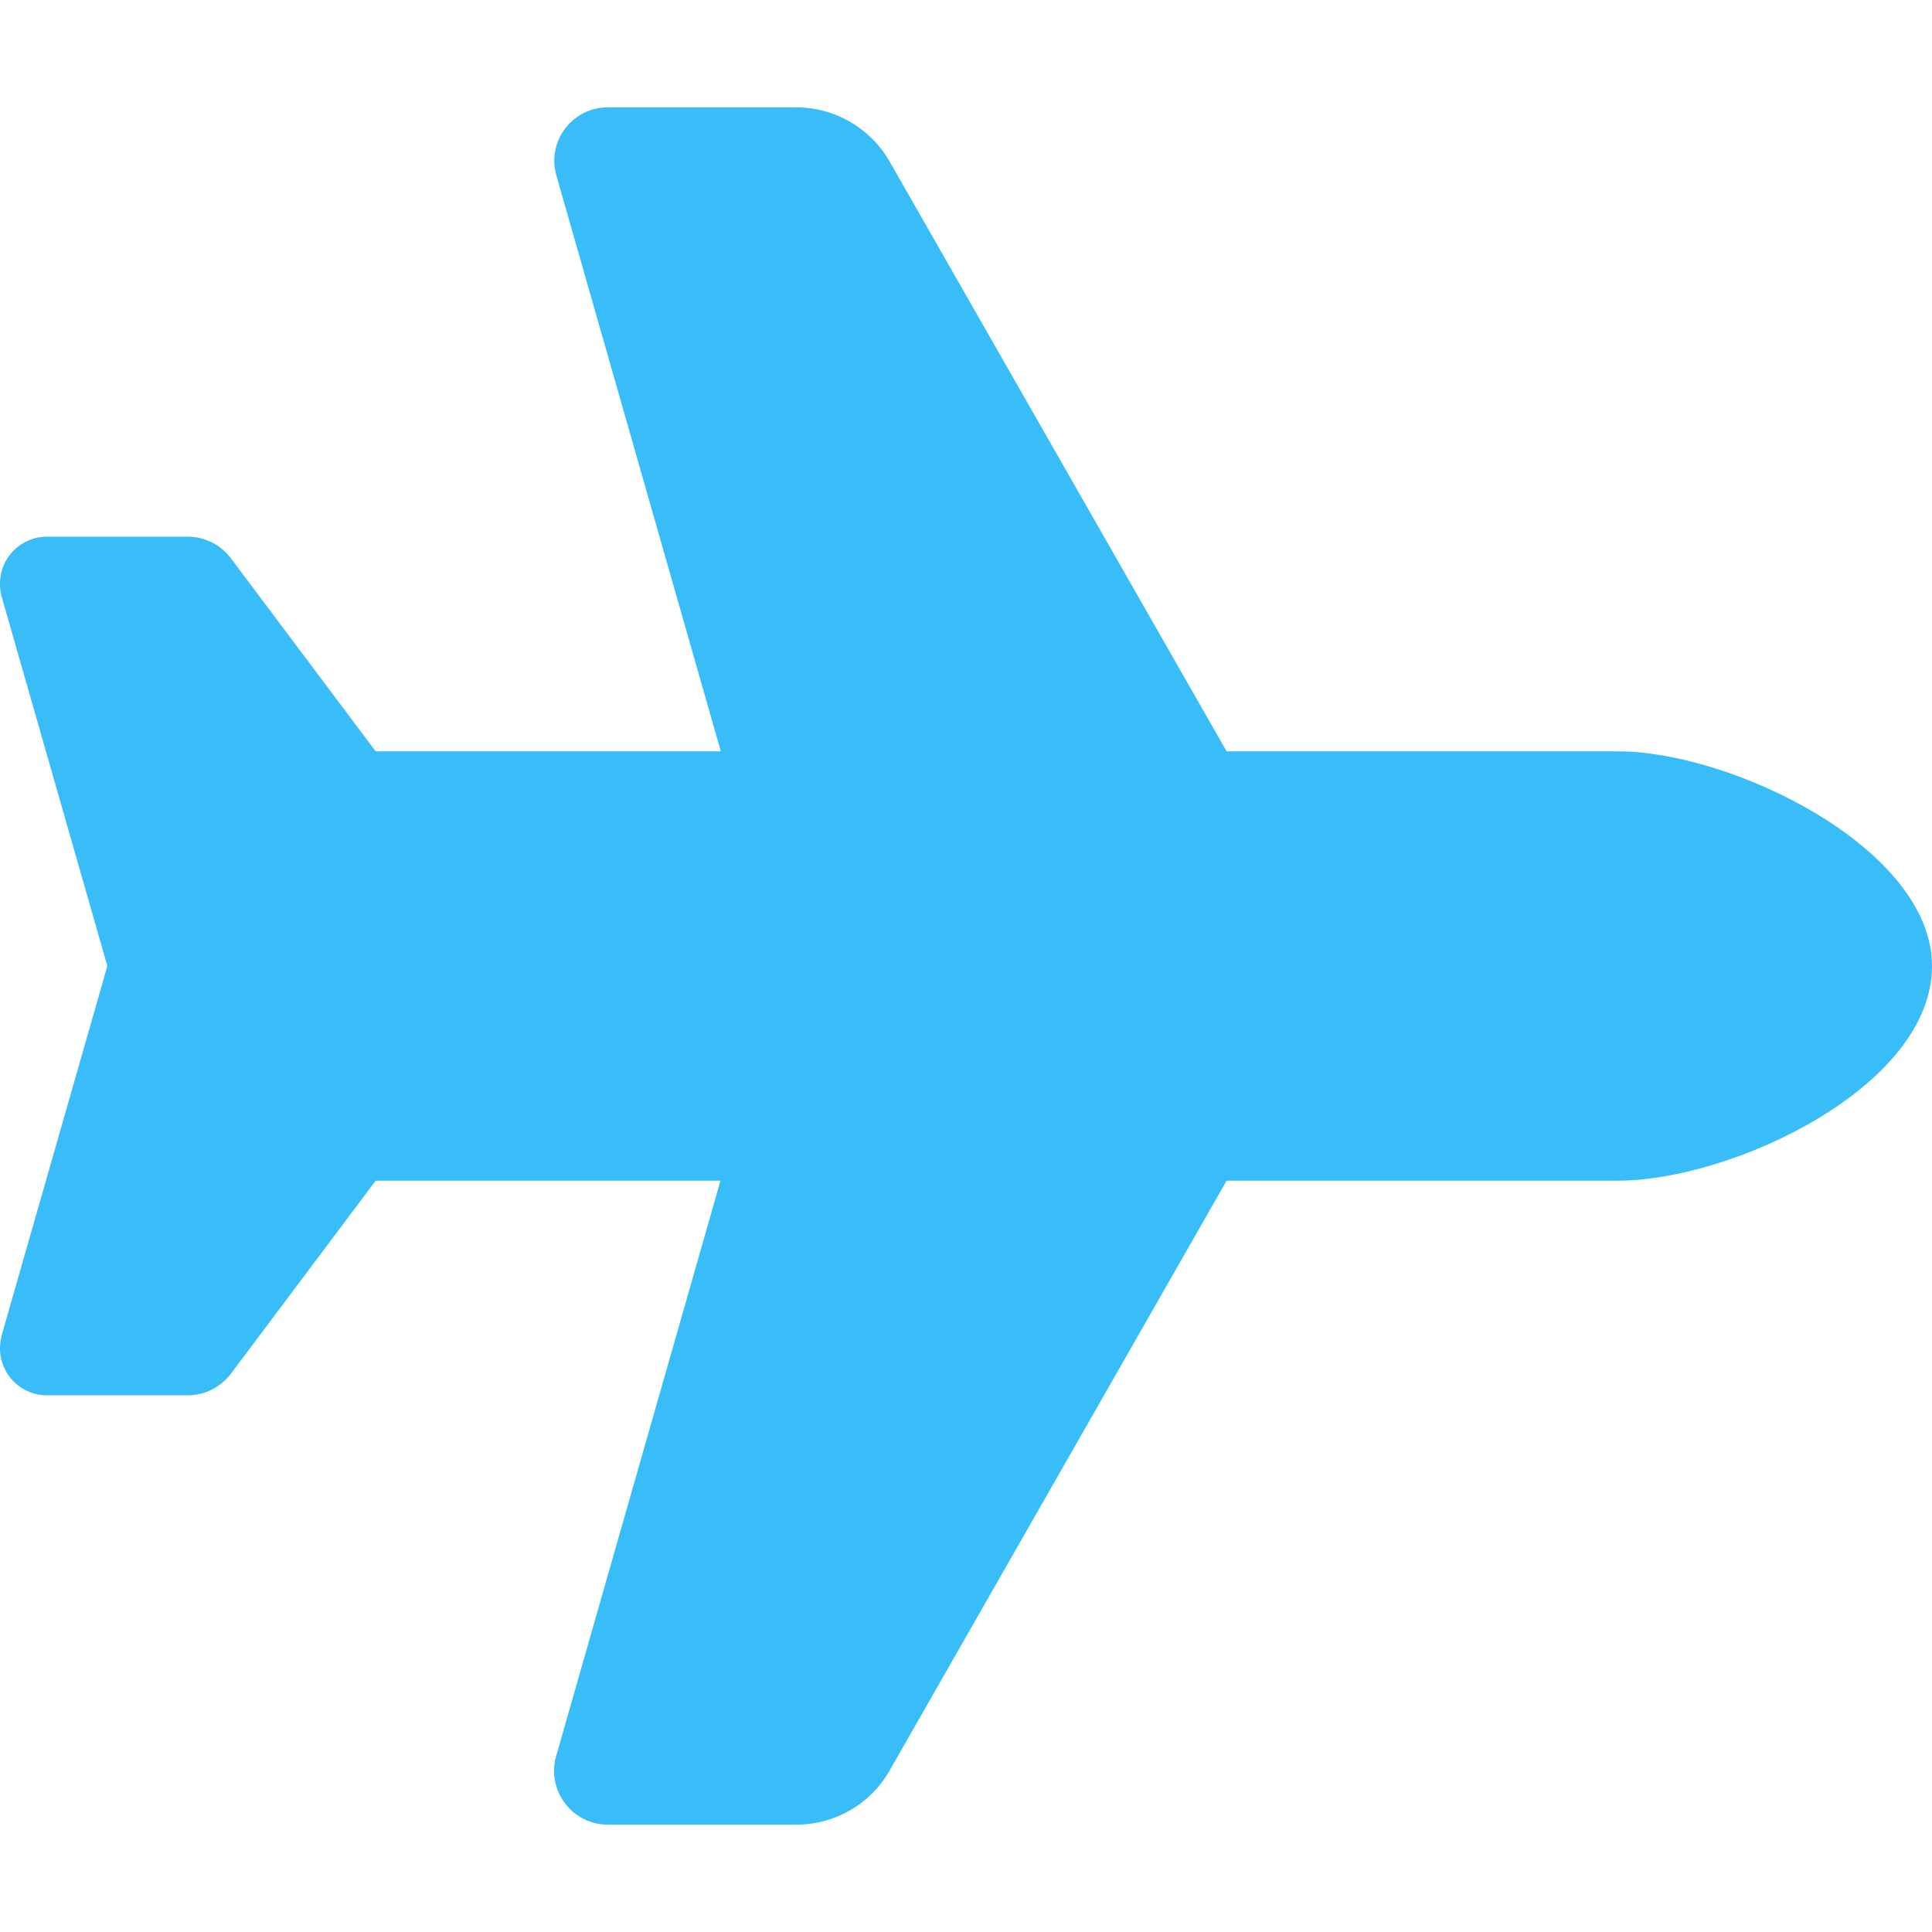
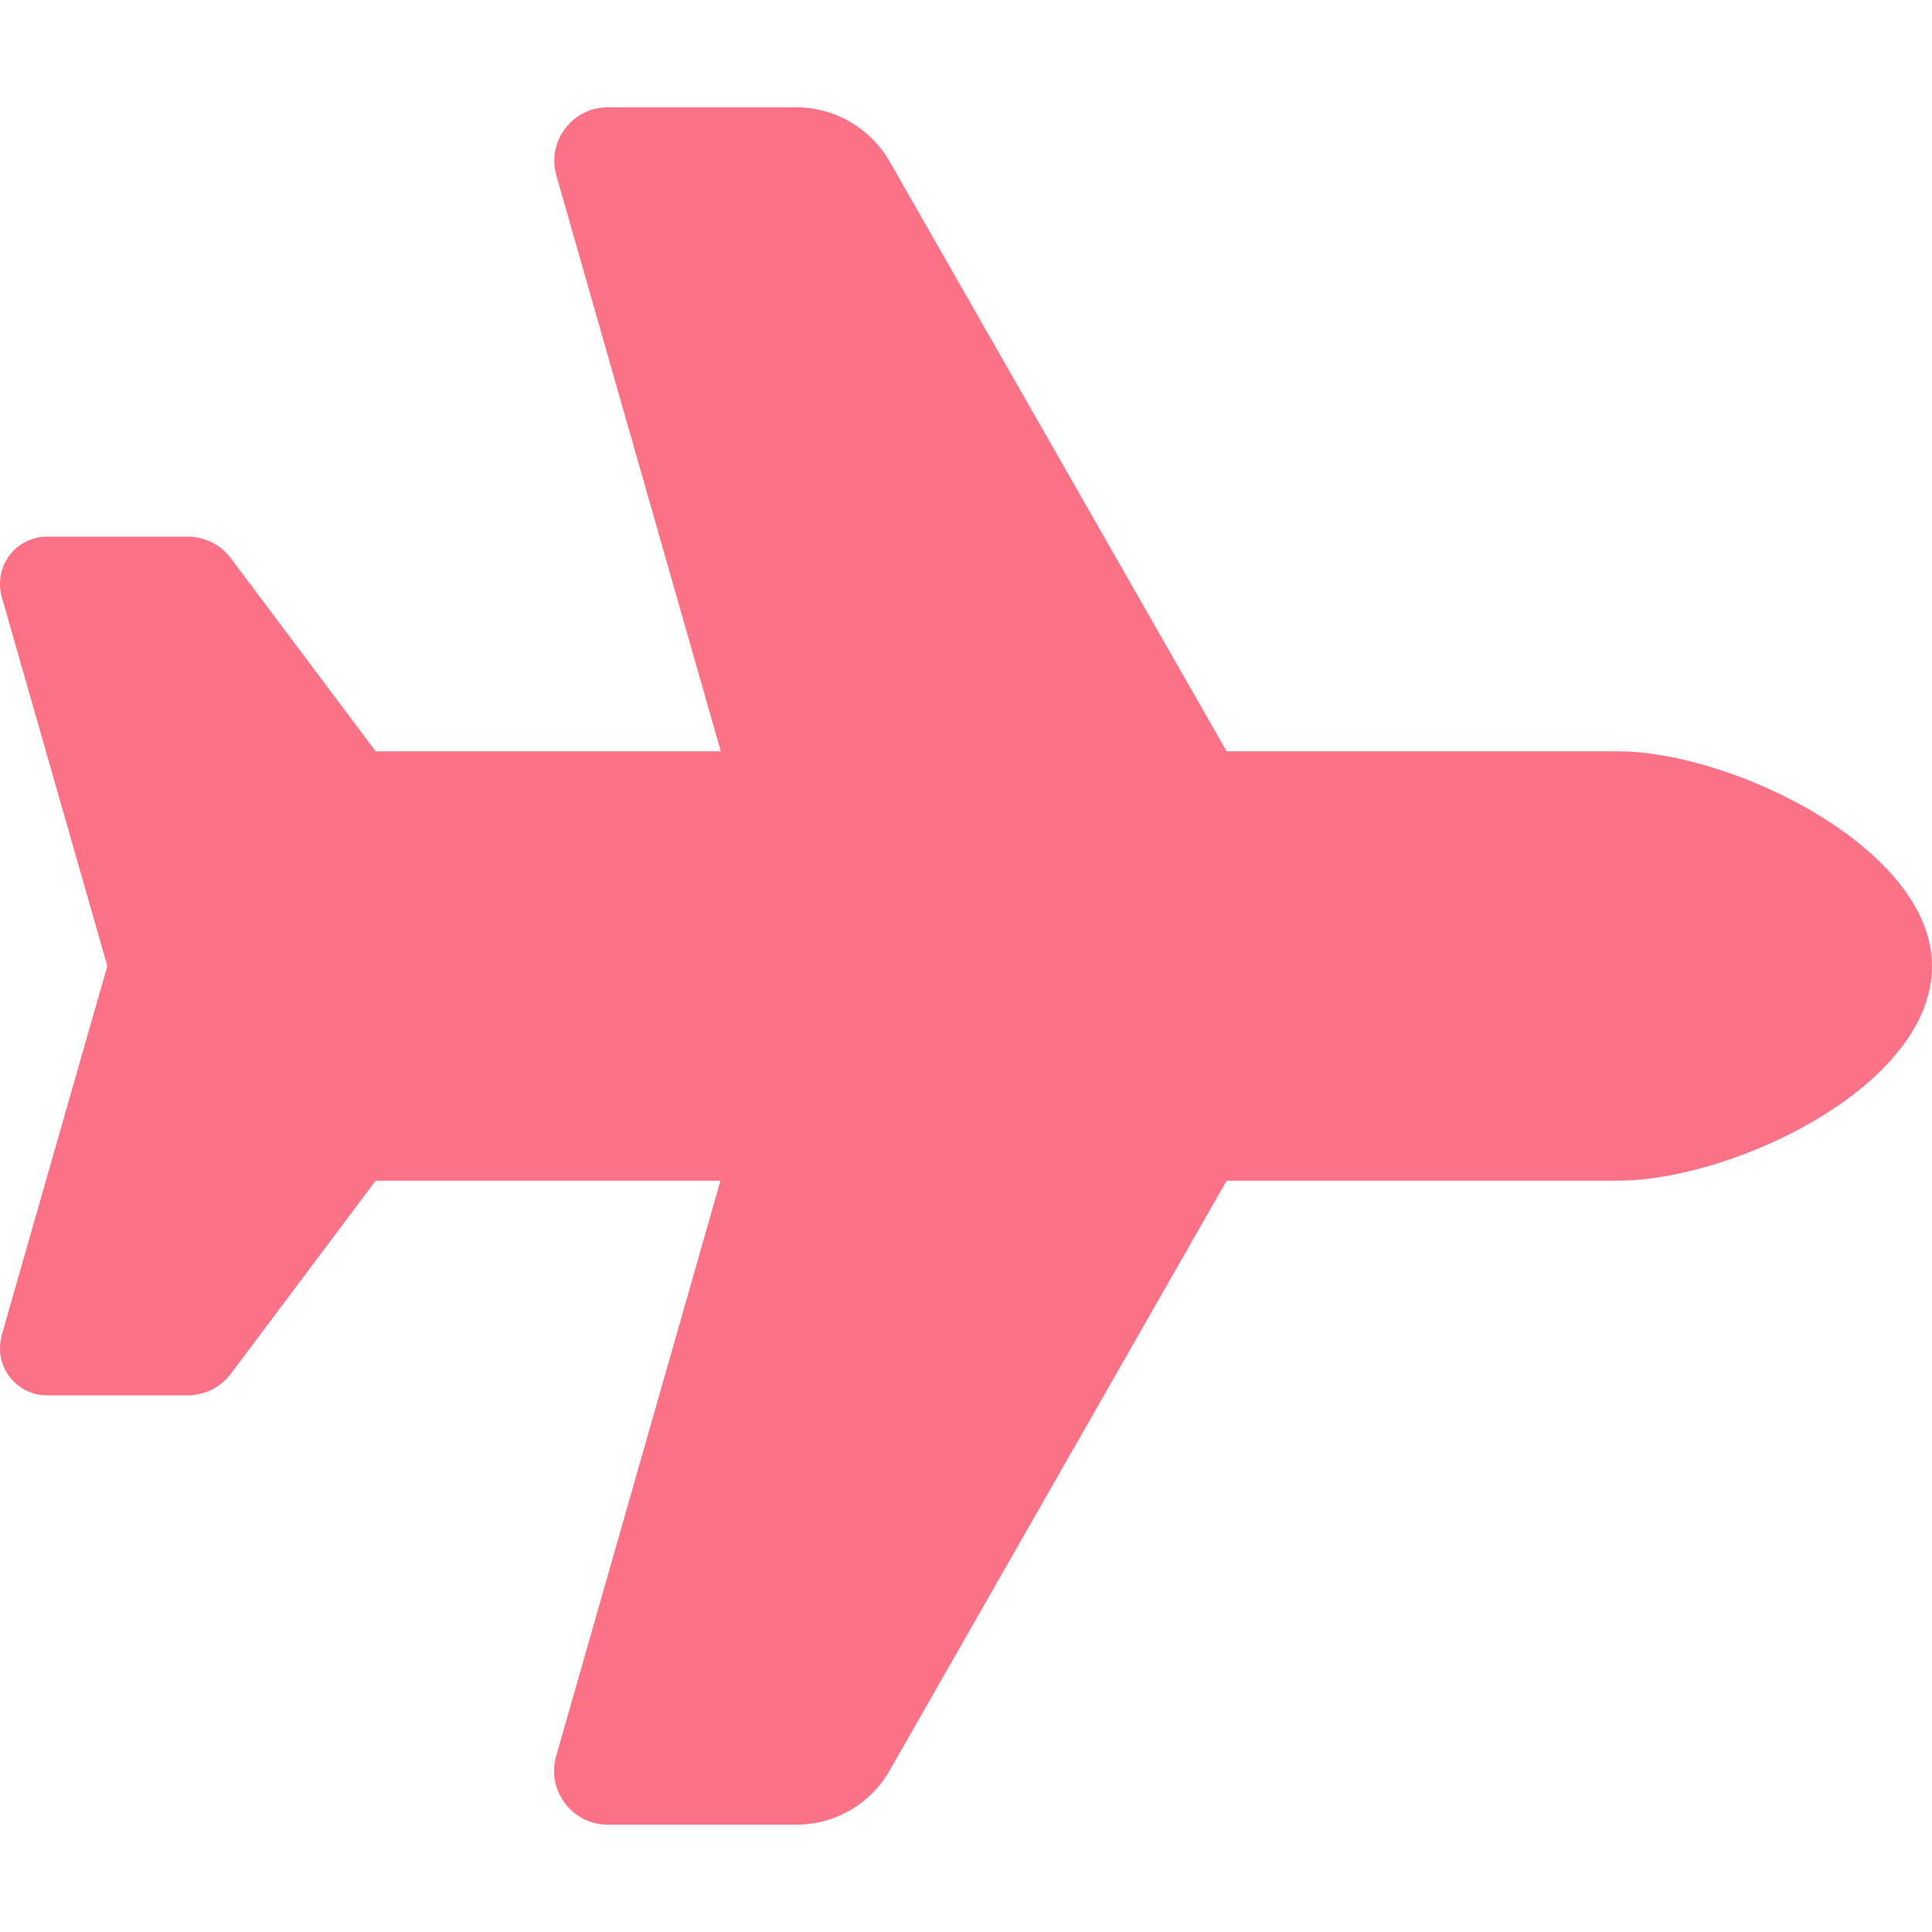
- <svg xmlns="http://www.w3.org/2000/svg" viewBox="0 0 576 512" width="24" height="24" fill="#38bdf8" aria-hidden="true">
+ <svg xmlns="http://www.w3.org/2000/svg" viewBox="0 0 576 512" width="24" height="24" fill="#fb7185" aria-hidden="true">
  <path d="M482.3 192c34.2 0 93.7 29 93.7 64c0 36-59.5 64-93.7 64l-116.6 0L265.2 495.9c-5.7 10-16.3 16.1-27.8 16.1l-56.2 0c-10.6 0-18.3-10.2-15.4-20.4l49-171.6L112 320 68.8 377.6c-3 4-7.8 6.4-12.8 6.4l-42 0c-7.8 0-14-6.3-14-14c0-1.3 .2-2.6 .5-3.9L32 256 .5 145.9c-.4-1.3-.5-2.6-.5-3.9c0-7.8 6.3-14 14-14l42 0c5 0 9.8 2.4 12.8 6.4L112 192l102.9 0-49-171.6C162.9 10.2 170.6 0 181.2 0l56.2 0c11.5 0 22.1 6.2 27.8 16.1L365.7 192l116.6 0z" />
</svg>
